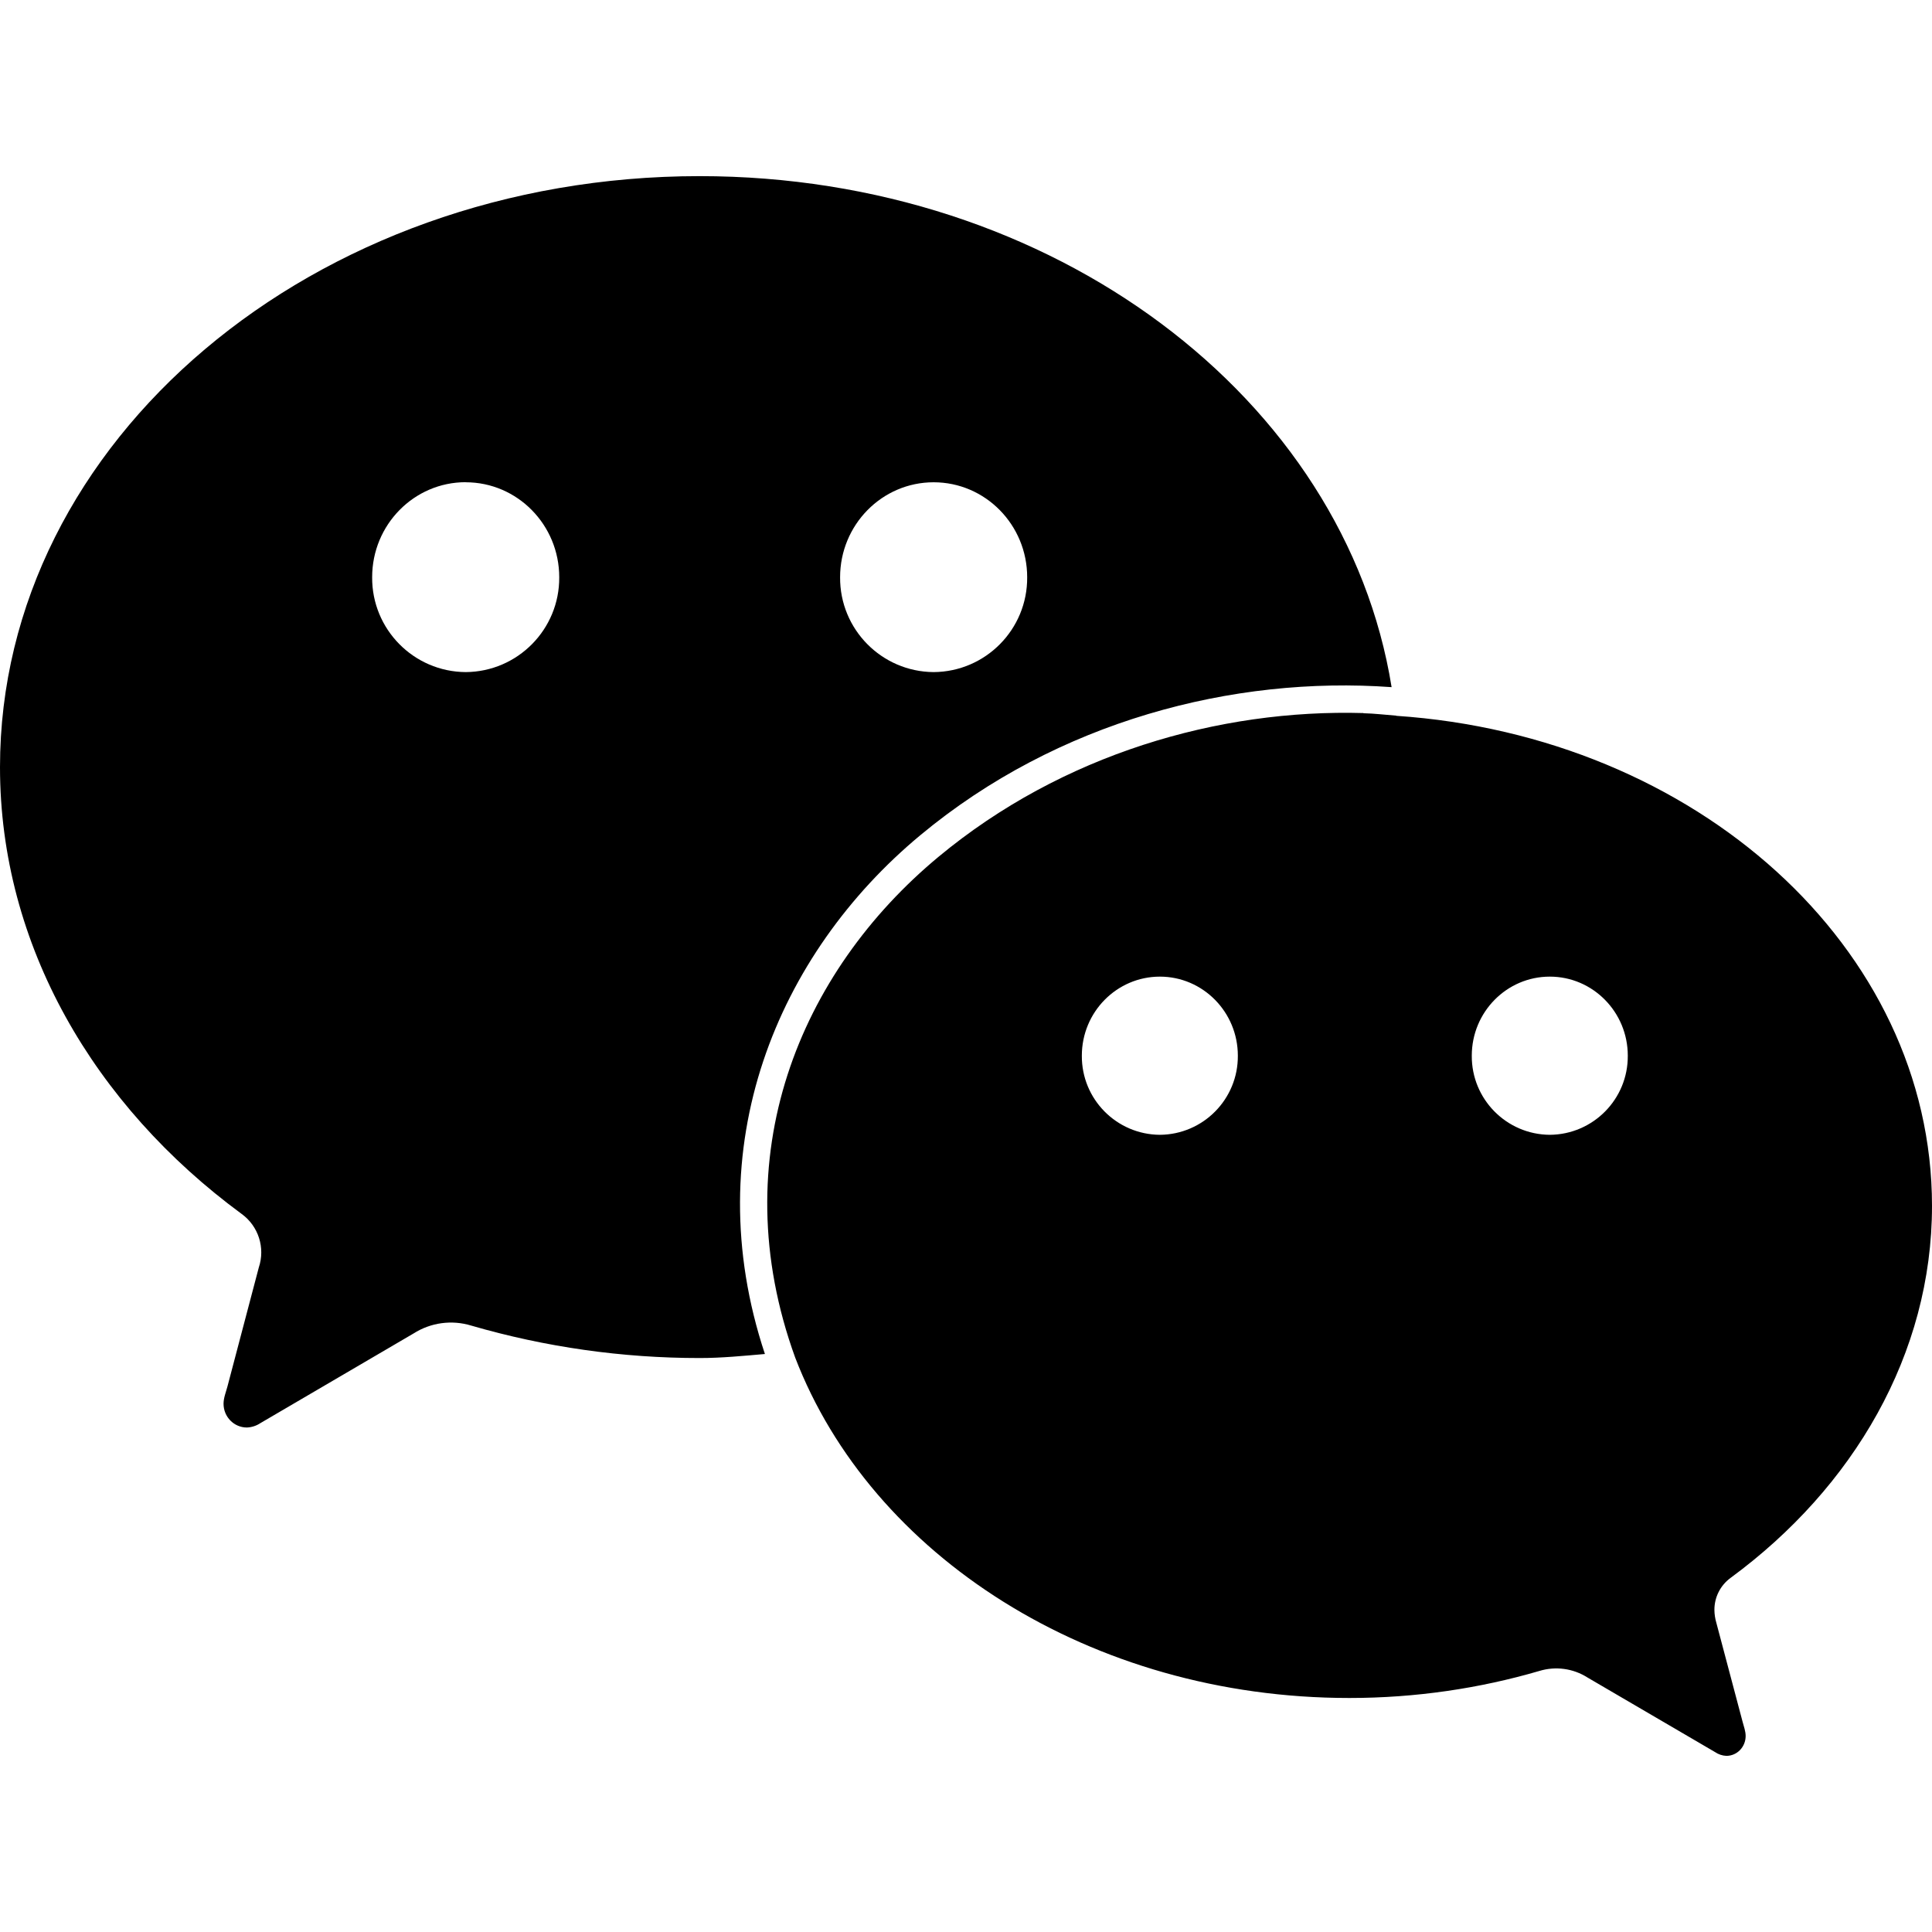
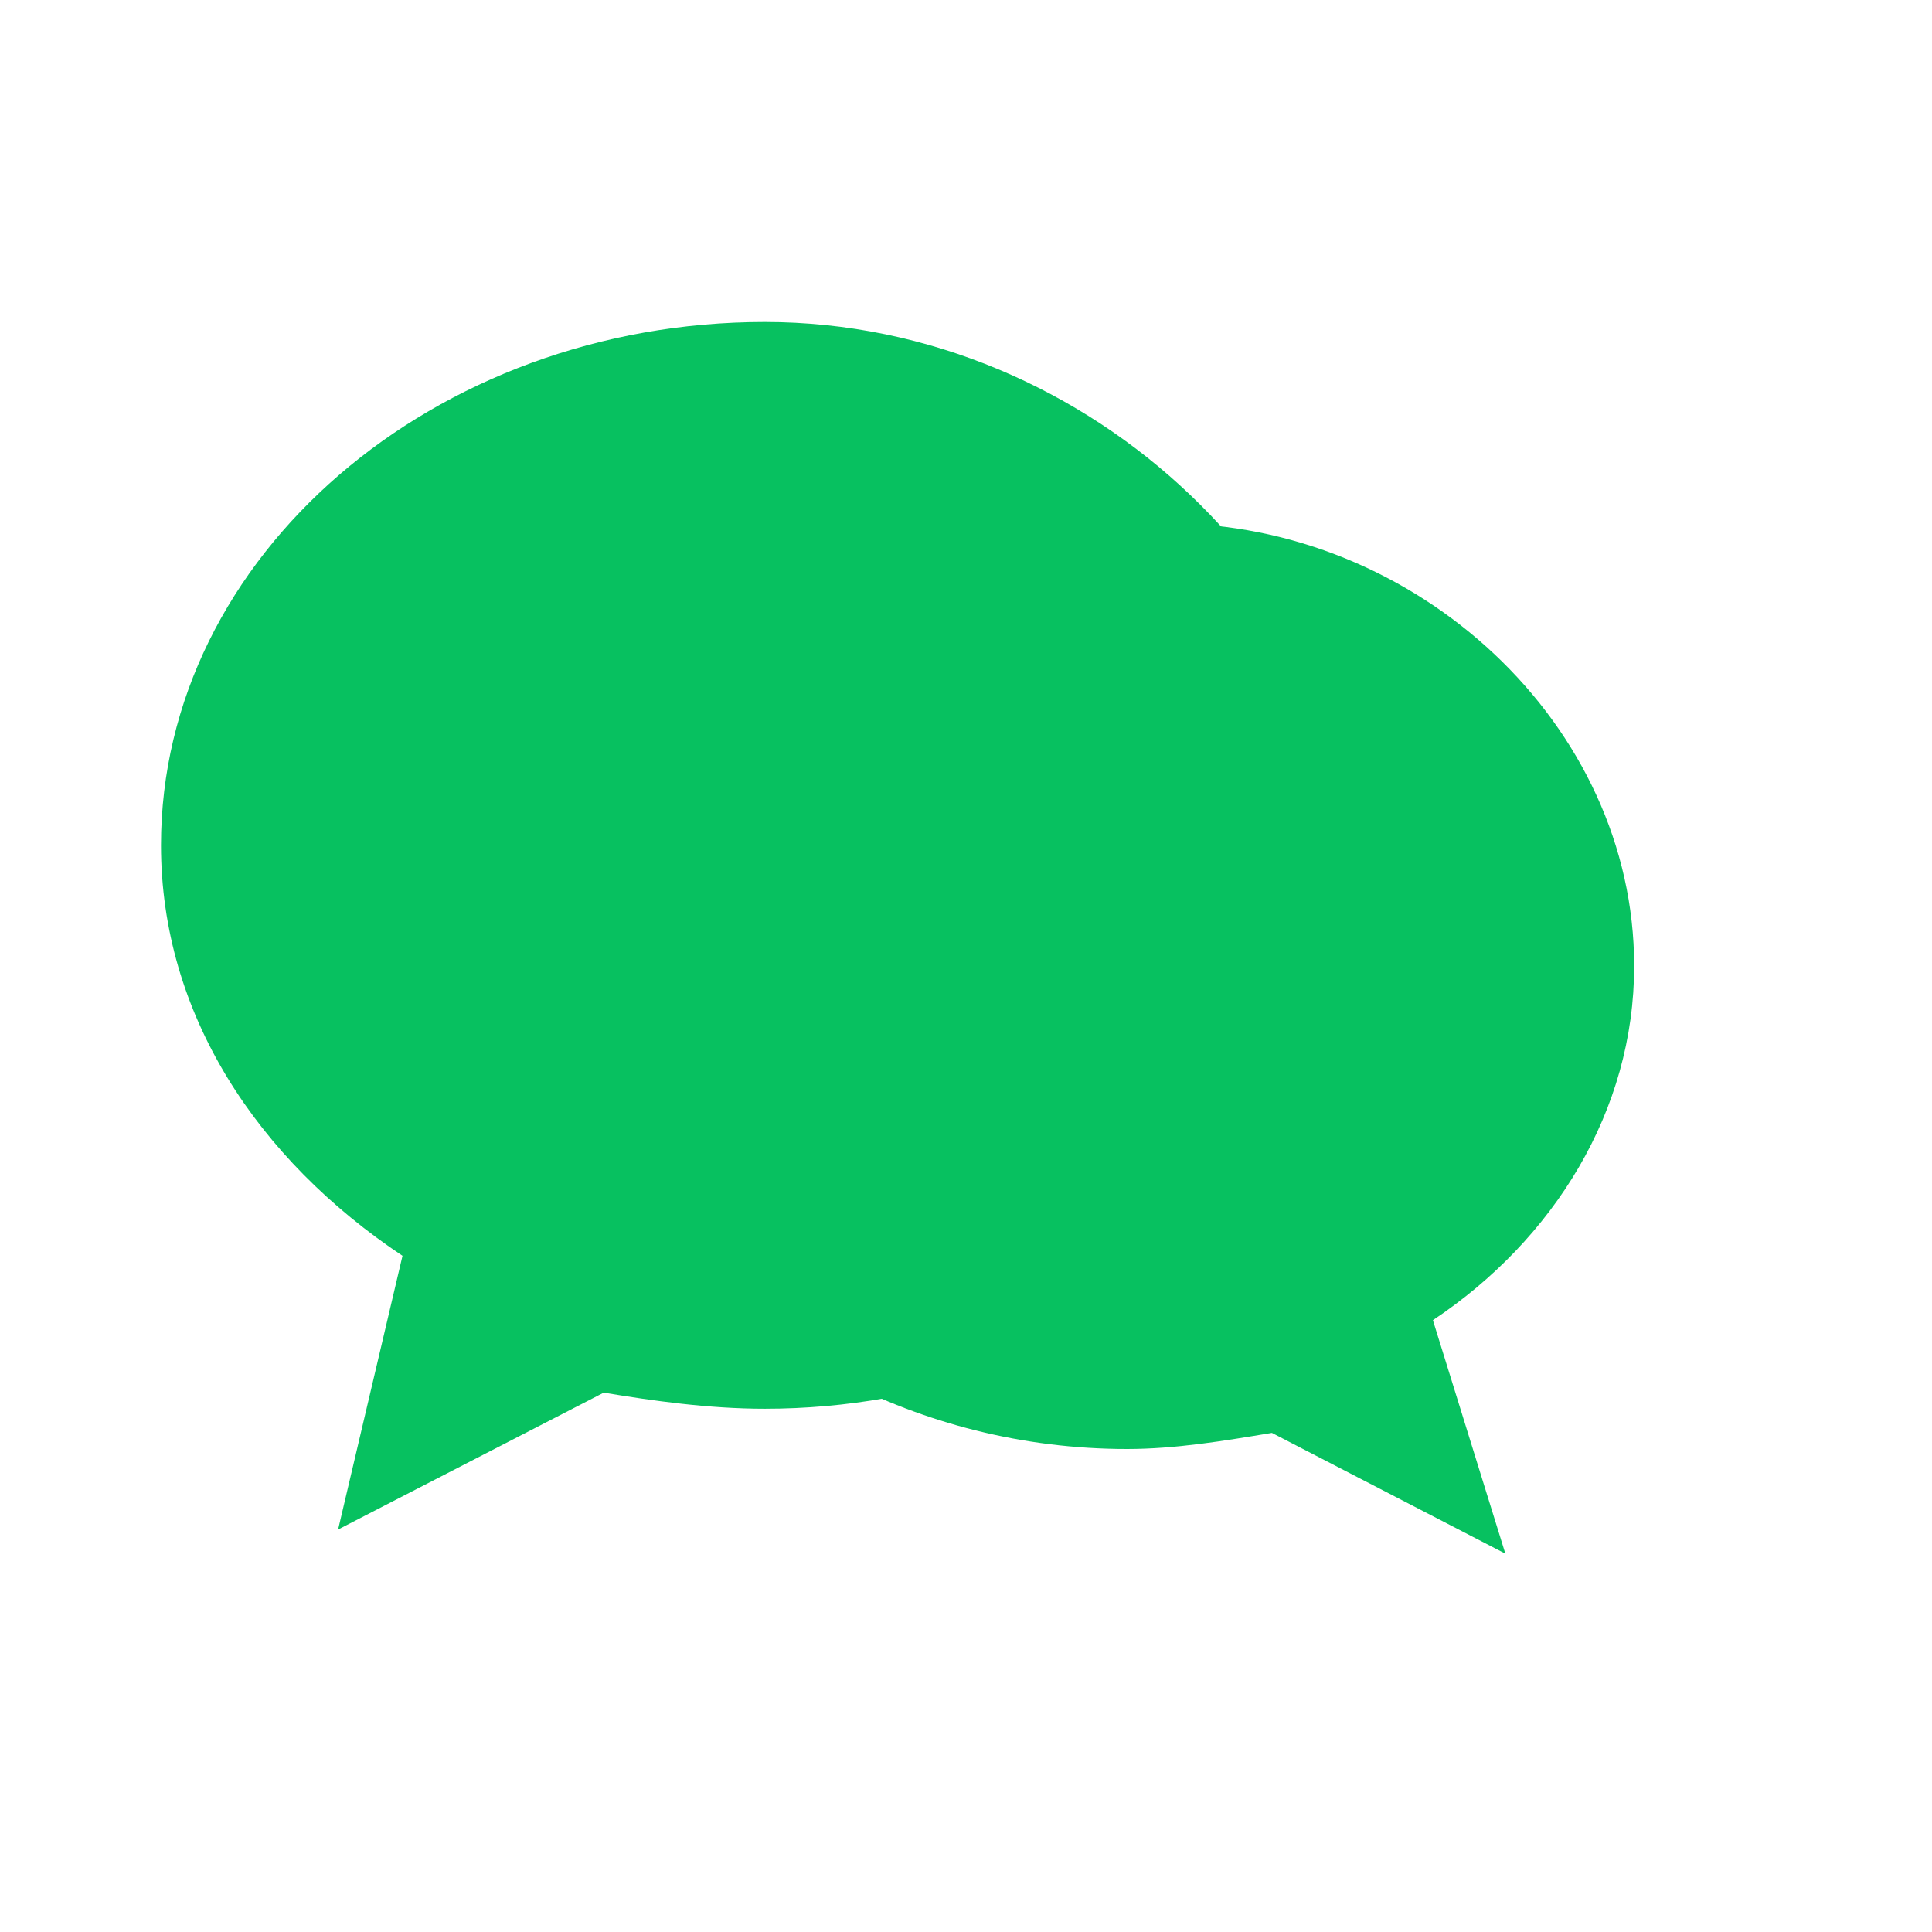
- <svg xmlns="http://www.w3.org/2000/svg" role="img" viewBox="0 0 24 24">
-   <path d="M8.691 2.188C3.891 2.188 0 5.476 0 9.53c0 2.212 1.17 4.203 3.002 5.55a.59.59 0 0 1 .213.665l-.39 1.48c-.019.07-.048.141-.048.213 0 .163.13.295.29.295a.326.326 0 0 0 .167-.054l1.903-1.114a.864.864 0 0 1 .717-.098 10.16 10.16 0 0 0 2.837.403c.276 0 .543-.027.811-.05-.857-2.578.157-4.972 1.932-6.446 1.703-1.415 3.882-1.98 5.853-1.838-.576-3.583-4.196-6.348-8.596-6.348zM5.785 5.991c.642 0 1.162.529 1.162 1.18a1.17 1.17 0 0 1-1.162 1.178A1.17 1.17 0 0 1 4.623 7.17c0-.651.52-1.18 1.162-1.18zm5.813 0c.642 0 1.162.529 1.162 1.18a1.17 1.17 0 0 1-1.162 1.178 1.17 1.17 0 0 1-1.162-1.178c0-.651.52-1.18 1.162-1.18zm5.34 2.867c-1.797-.052-3.746.512-5.28 1.786-1.72 1.428-2.687 3.72-1.78 6.22.942 2.453 3.666 4.229 6.884 4.229.826 0 1.622-.12 2.361-.336a.722.722 0 0 1 .598.082l1.584.926a.272.272 0 0 0 .14.047c.134 0 .24-.111.24-.247 0-.06-.023-.12-.038-.177l-.327-1.233a.582.582 0 0 1-.023-.156.49.49 0 0 1 .201-.398C23.024 18.48 24 16.82 24 14.98c0-3.21-2.931-5.837-6.656-6.088V8.89c-.135-.01-.27-.027-.407-.03zm-2.53 3.274c.535 0 .969.44.969.982a.976.976 0 0 1-.969.983.976.976 0 0 1-.969-.983c0-.542.434-.982.97-.982zm4.844 0c.535 0 .969.44.969.982a.976.976 0 0 1-.969.983.976.976 0 0 1-.969-.983c0-.542.434-.982.969-.982z" />
+ <svg xmlns="http://www.w3.org/2000/svg" viewBox="0 0 24 24" role="img">
+   <path fill="#07C160" d="M9.5 4C5.4 4 2 6.9 2 10.5c0 2.1 1.2 3.9 3 5.1L4.2 19l3.3-1.7c.6.1 1.3.2 2 .2 4.1 0 7.5-2.9 7.5-6.5S13.6 4 9.5 4z" />
+   <path fill="#07C160" d="M14.5 9c-.2 0-.4 0-.6.1 0 2.9-2.6 5.3-6 5.8 1.2 1.8 3.5 3.1 6.1 3.1.6 0 1.2-.1 1.8-.2l2.9 1.5-.9-2.9c1.5-1 2.5-2.6 2.5-4.4 0-3-2.7-5.5-5.8-5.5z" />
</svg>
